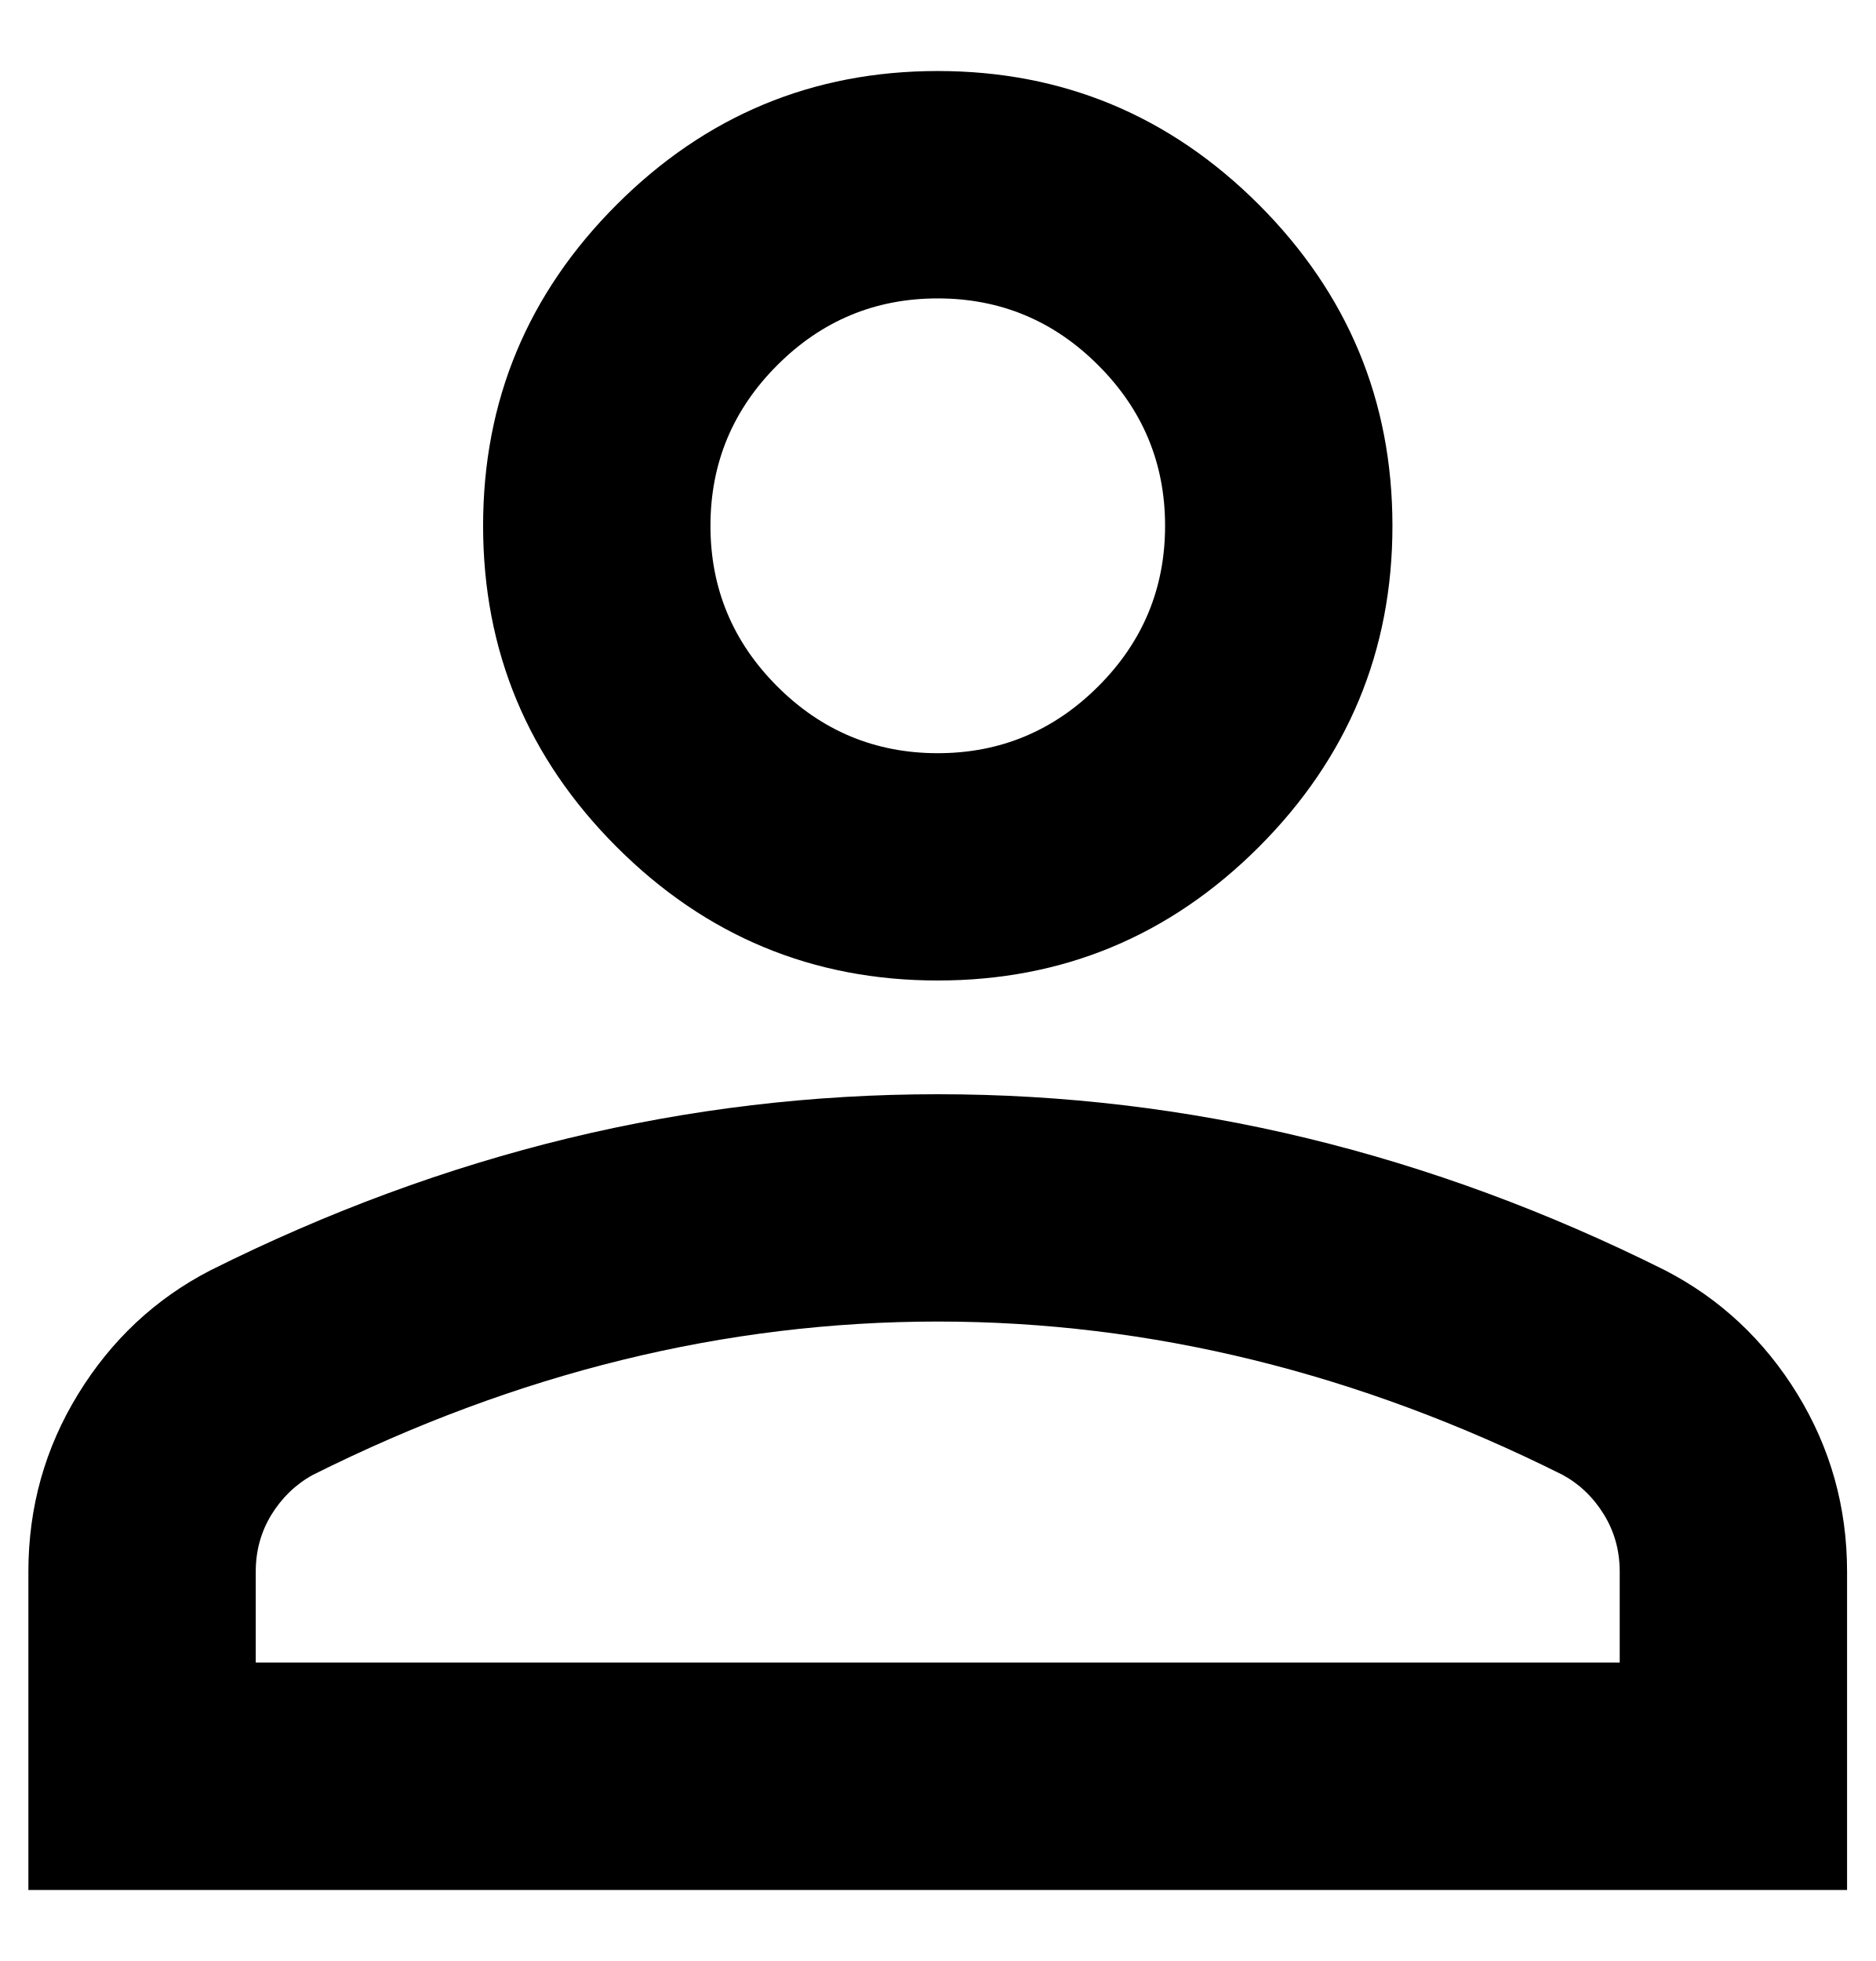
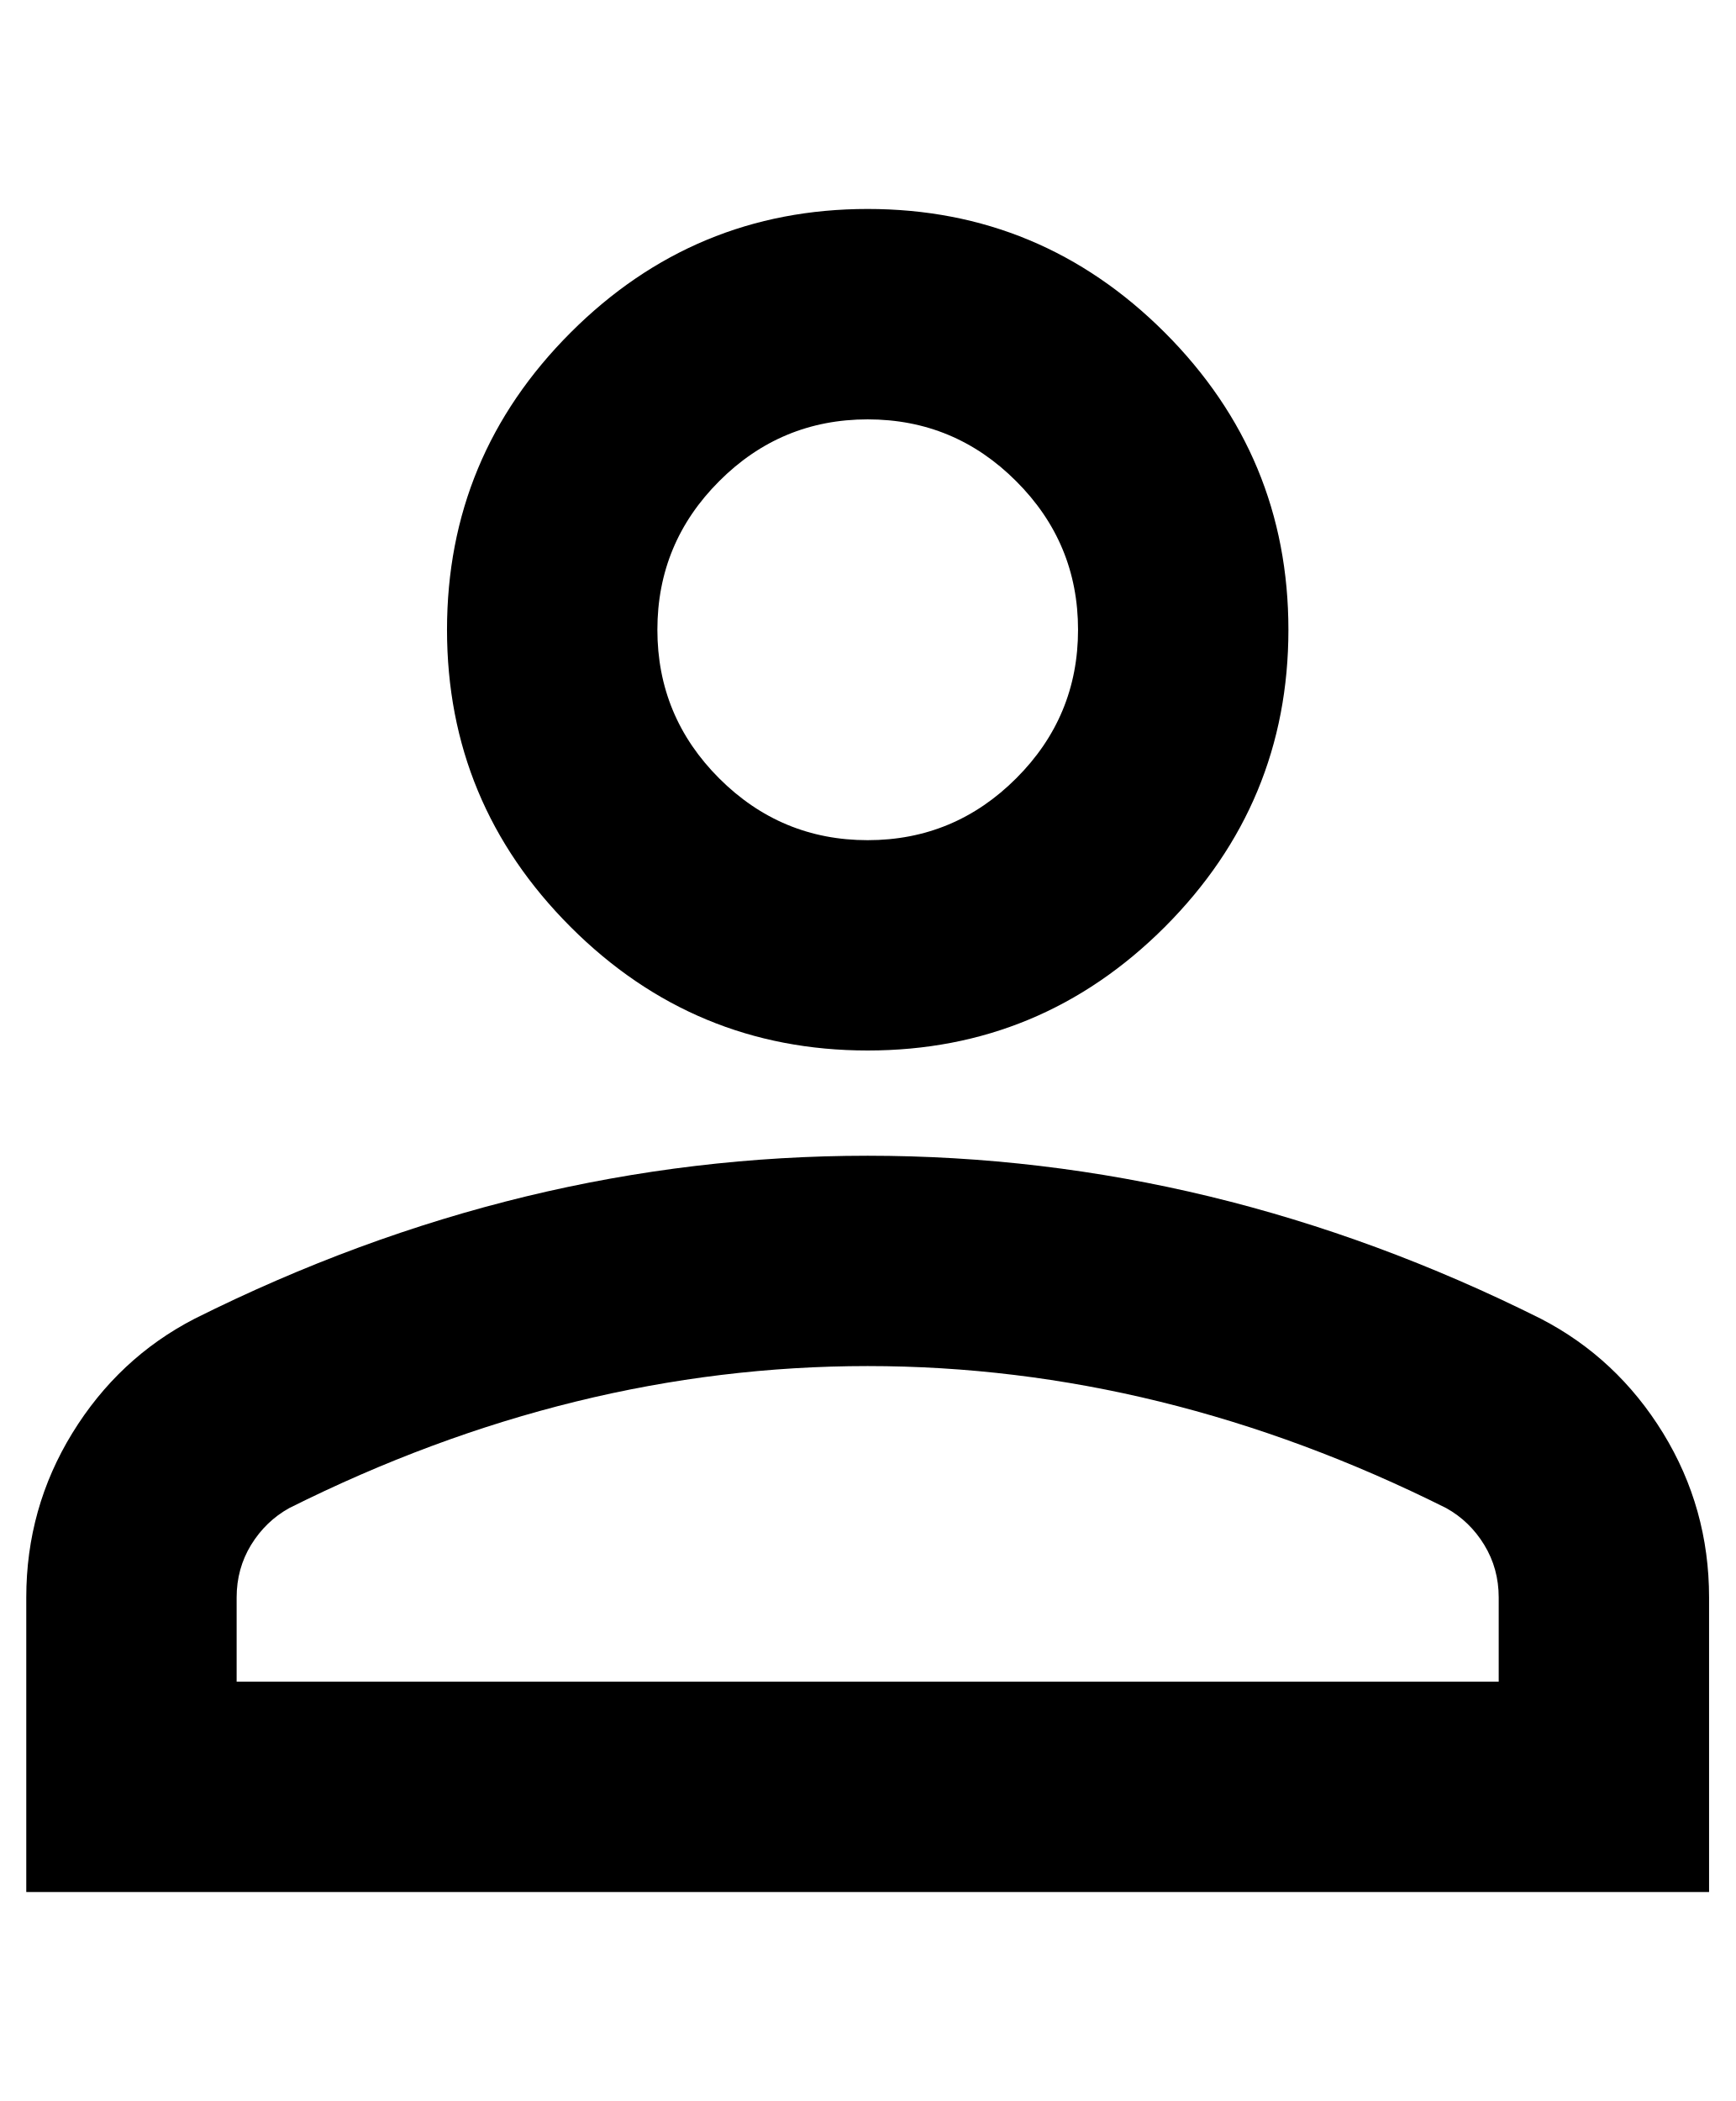
- <svg xmlns="http://www.w3.org/2000/svg" width="22" height="23" viewBox="0 0 22 23" fill="none">
+ <svg xmlns="http://www.w3.org/2000/svg" width="19" height="23" viewBox="0 0 22 23" fill="none">
  <path d="M11 11.5C9.534 11.5 8.278 10.978 7.234 9.934C6.189 8.889 5.667 7.633 5.667 6.167C5.667 4.7 6.189 3.445 7.234 2.4C8.278 1.356 9.534 0.833 11 0.833C12.467 0.833 13.722 1.356 14.767 2.4C15.811 3.445 16.334 4.7 16.334 6.167C16.334 7.633 15.811 8.889 14.767 9.934C13.722 10.978 12.467 11.5 11 11.5ZM0.333 22.167V18.433C0.333 17.678 0.528 16.983 0.917 16.35C1.306 15.717 1.822 15.233 2.467 14.9C3.845 14.211 5.245 13.695 6.667 13.35C8.089 13.006 9.534 12.834 11 12.834C12.467 12.834 13.911 13.006 15.334 13.35C16.756 13.695 18.156 14.211 19.534 14.9C20.178 15.233 20.695 15.717 21.084 16.35C21.472 16.983 21.667 17.678 21.667 18.433V22.167H0.333ZM3 19.5H19V18.433C19 18.189 18.939 17.967 18.817 17.767C18.695 17.567 18.534 17.411 18.334 17.3C17.134 16.7 15.922 16.25 14.7 15.95C13.478 15.65 12.245 15.5 11 15.5C9.756 15.5 8.522 15.65 7.3 15.95C6.078 16.25 4.867 16.7 3.667 17.3C3.467 17.411 3.306 17.567 3.183 17.767C3.061 17.967 3 18.189 3 18.433V19.5ZM11 8.834C11.733 8.834 12.361 8.572 12.883 8.05C13.406 7.528 13.667 6.9 13.667 6.167C13.667 5.434 13.406 4.806 12.883 4.284C12.361 3.761 11.733 3.5 11 3.5C10.267 3.5 9.639 3.761 9.117 4.284C8.595 4.806 8.334 5.434 8.334 6.167C8.334 6.9 8.595 7.528 9.117 8.05C9.639 8.572 10.267 8.834 11 8.834Z" fill="black" />
</svg>
